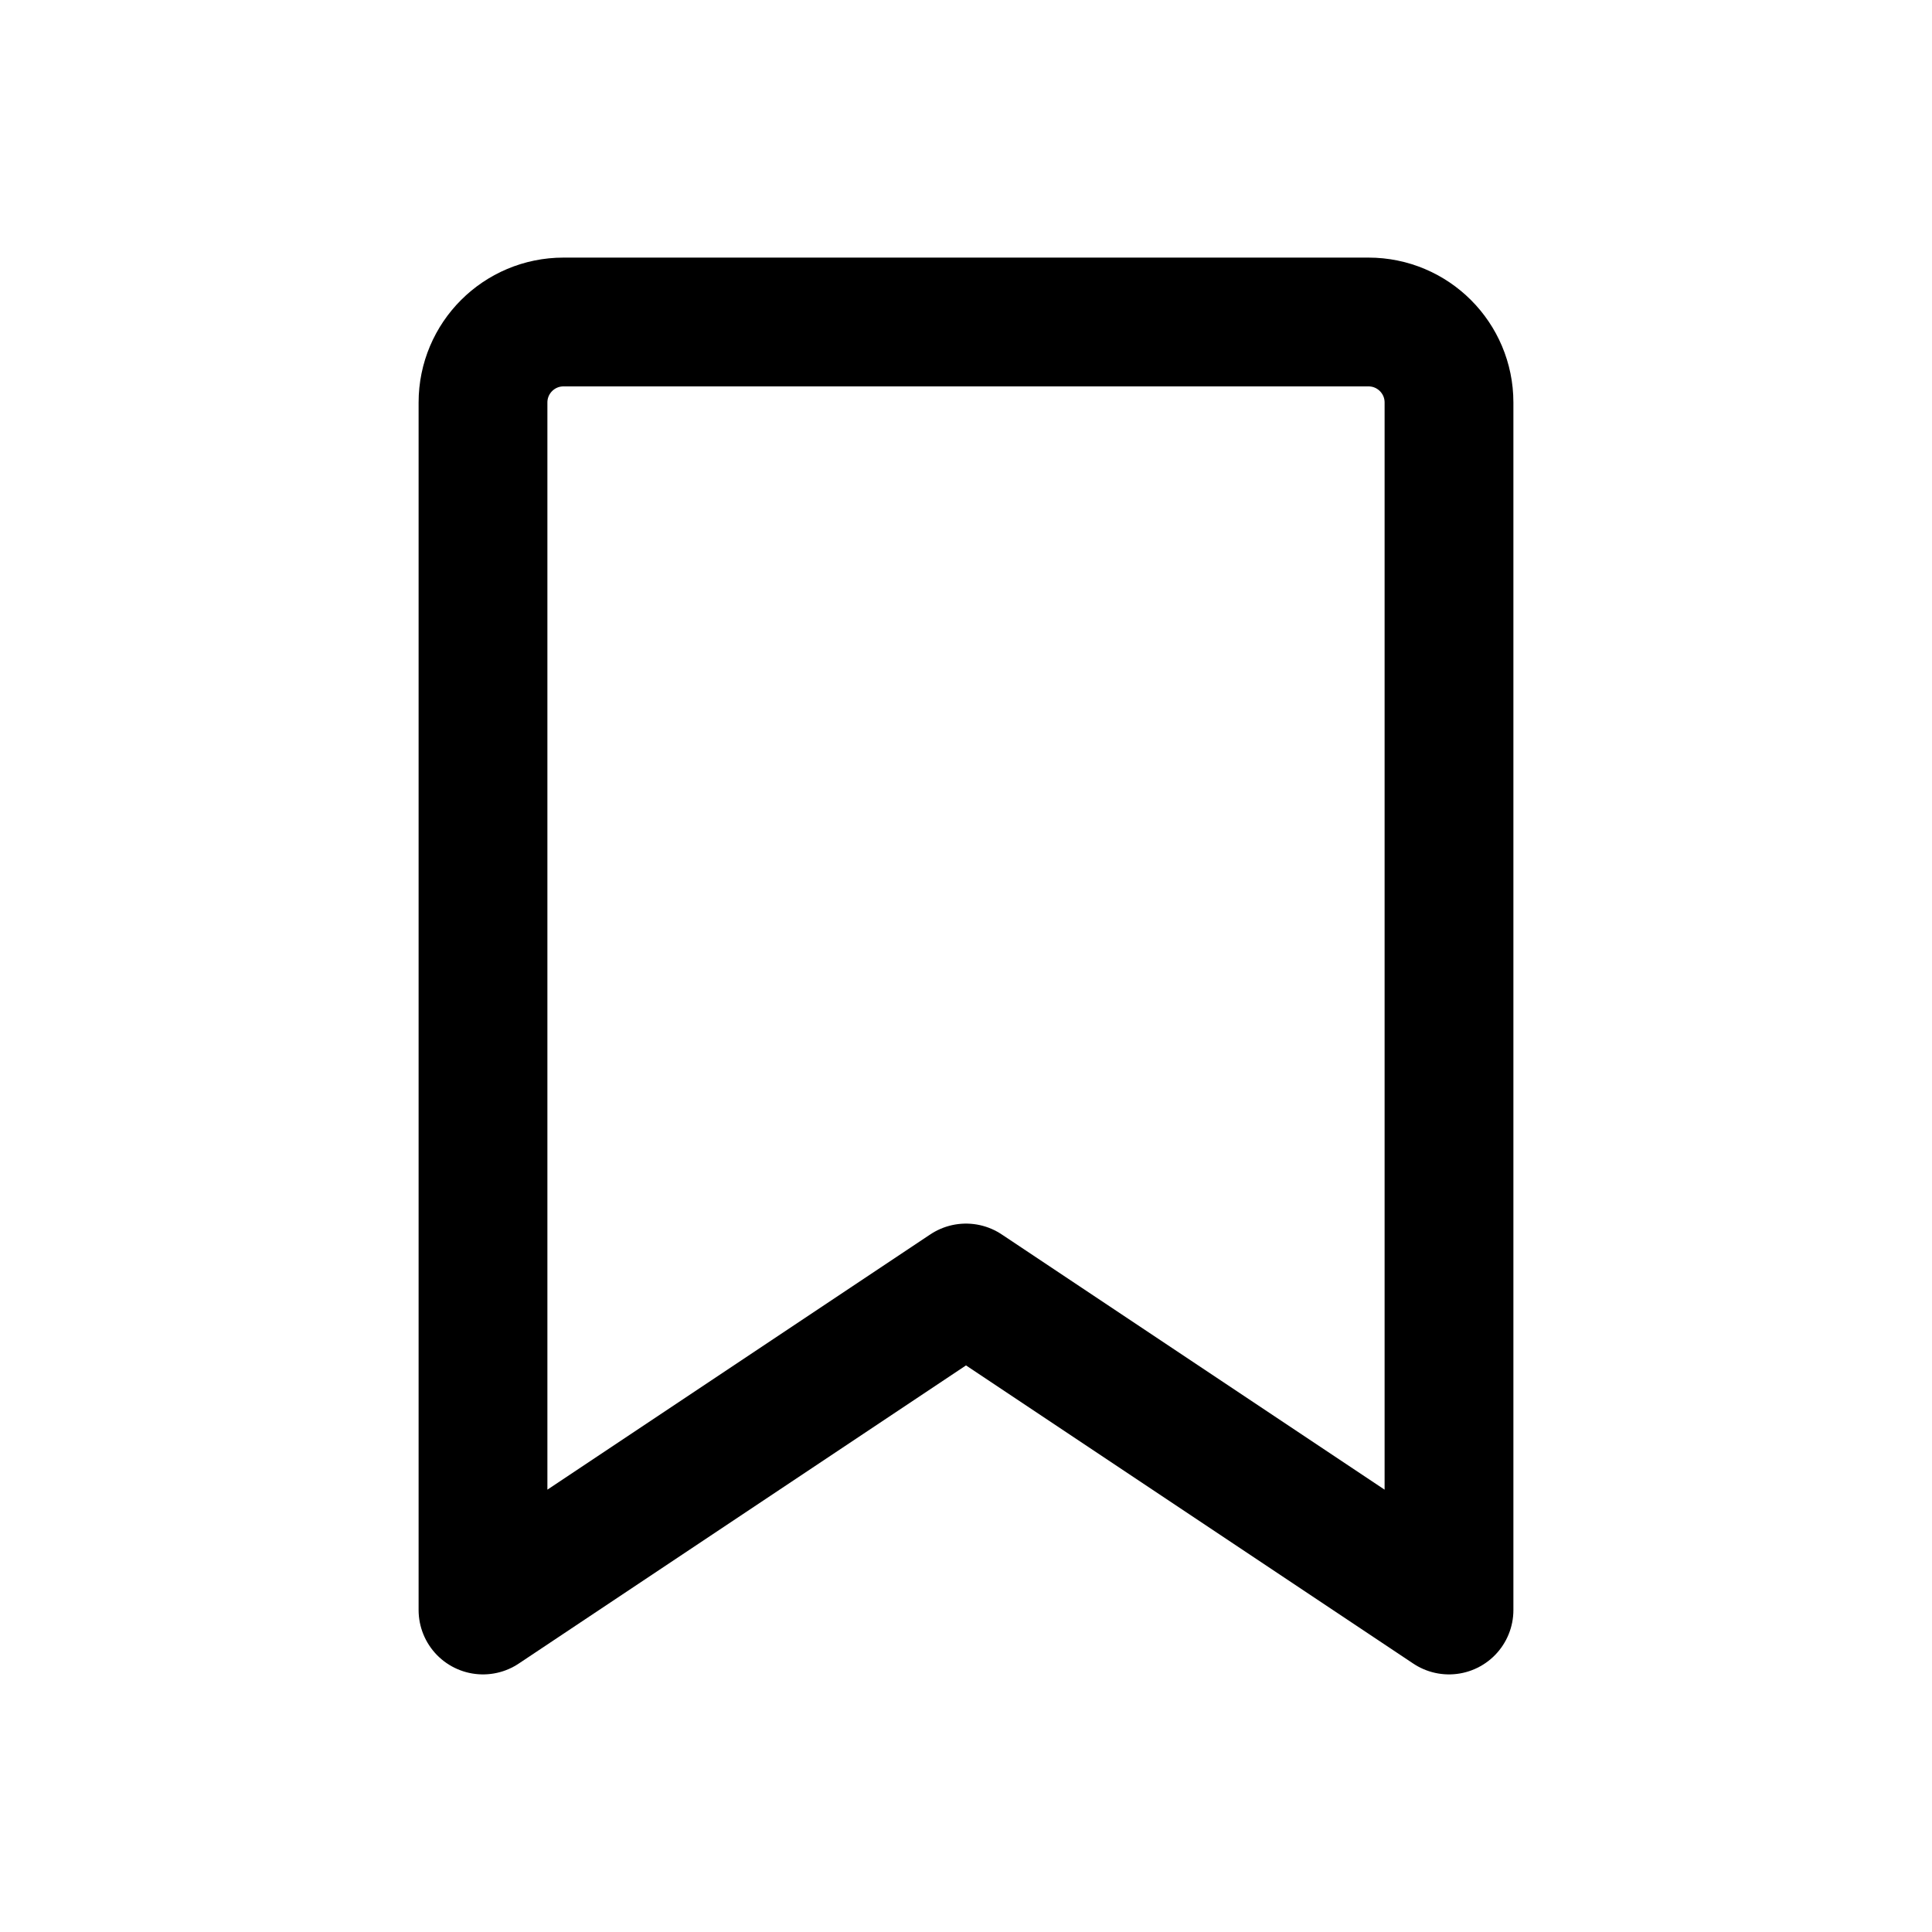
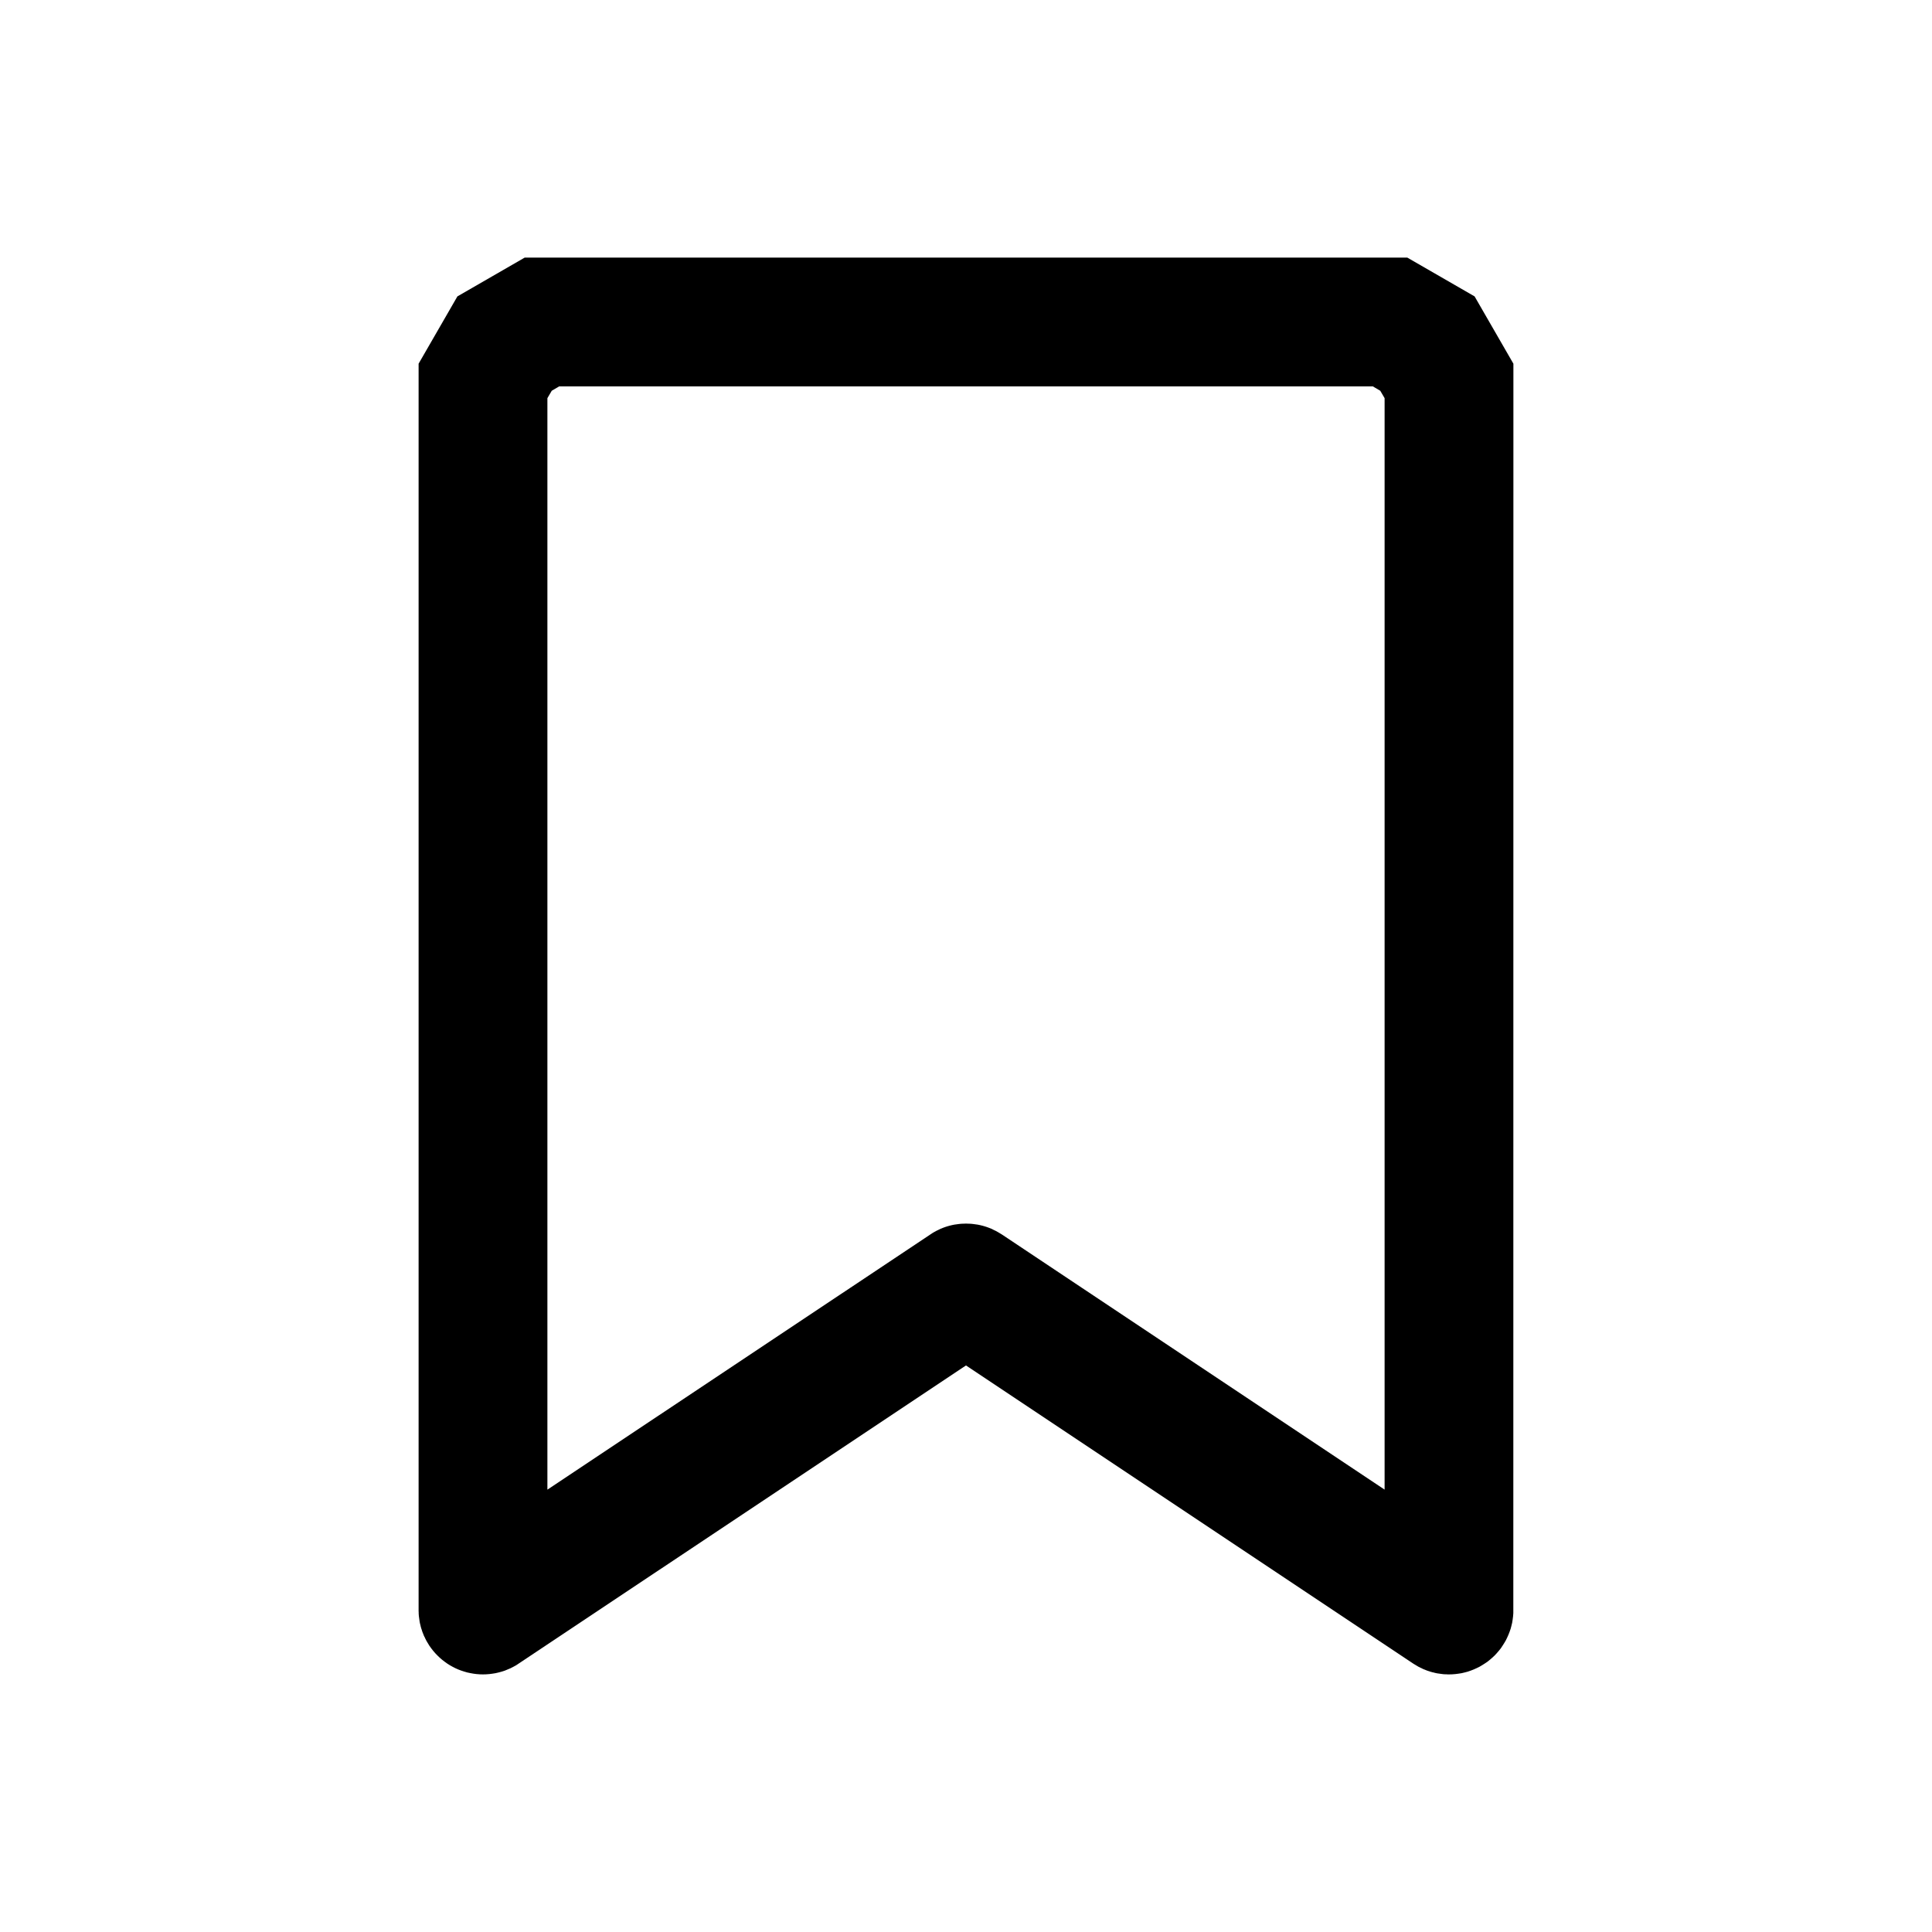
- <svg xmlns="http://www.w3.org/2000/svg" width="24" height="24" viewBox="0 0 24 24" fill="none" stroke="currentColor" stroke-width="1.6" stroke-linecap="round" stroke-linejoin="round">
-   <path d="M7 4h10a1 1 0 0 1 1 1v15l-6-4-6 4V5a1 1 0 0 1 1-1z" />
+ <svg xmlns="http://www.w3.org/2000/svg" width="24" height="24" viewBox="0 0 24 24">
+   <path d="M7 3.2 L7 3.2 Q17 3.2 17.482 3.2 Q17.9 3.441 18.318 3.682 Q18.559 4.1 18.8 4.518 L18.8 5 Q18.8 20.02 18.799 20.039 Q18.798 20.059 18.796 20.078 Q18.794 20.098 18.791 20.117 Q18.788 20.137 18.785 20.156 Q18.781 20.175 18.776 20.194 Q18.771 20.213 18.766 20.232 Q18.76 20.251 18.753 20.27 Q18.747 20.288 18.739 20.306 Q18.732 20.324 18.723 20.342 Q18.715 20.36 18.706 20.377 Q18.696 20.394 18.686 20.411 Q18.676 20.428 18.665 20.444 Q18.654 20.461 18.643 20.477 Q18.631 20.492 18.618 20.508 Q18.606 20.523 18.593 20.537 Q18.58 20.552 18.566 20.566 Q18.552 20.58 18.537 20.593 Q18.523 20.606 18.508 20.618 Q18.492 20.631 18.477 20.643 Q18.461 20.654 18.444 20.665 Q18.428 20.676 18.411 20.686 Q18.394 20.696 18.377 20.706 Q18.36 20.715 18.342 20.723 Q18.324 20.732 18.306 20.739 Q18.288 20.747 18.27 20.753 Q18.251 20.76 18.232 20.766 Q18.213 20.771 18.194 20.776 Q18.175 20.781 18.156 20.785 Q18.137 20.788 18.117 20.791 Q18.098 20.794 18.078 20.796 Q18.059 20.798 18.039 20.799 Q18.02 20.8 18 20.8 Q17.993 20.8 17.985 20.8 Q17.978 20.8 17.971 20.799 Q17.963 20.799 17.956 20.799 Q17.949 20.798 17.941 20.798 Q17.934 20.797 17.927 20.797 Q17.919 20.796 17.912 20.795 Q17.905 20.794 17.897 20.793 Q17.89 20.792 17.883 20.791 Q17.876 20.79 17.868 20.789 Q17.861 20.788 17.854 20.787 Q17.847 20.785 17.839 20.784 Q17.832 20.782 17.825 20.781 Q17.818 20.779 17.811 20.777 Q17.804 20.776 17.796 20.774 Q17.789 20.772 17.782 20.77 Q17.775 20.768 17.768 20.766 Q17.761 20.764 17.754 20.761 Q17.747 20.759 17.74 20.757 Q17.733 20.754 17.726 20.752 Q17.719 20.749 17.713 20.747 Q17.706 20.744 17.699 20.741 Q17.692 20.738 17.685 20.736 Q17.679 20.733 17.672 20.73 Q17.665 20.727 17.659 20.723 Q17.652 20.72 17.645 20.717 Q17.639 20.714 17.632 20.71 Q17.626 20.707 17.619 20.704 Q17.613 20.7 17.606 20.696 Q17.6 20.693 17.594 20.689 Q17.587 20.685 17.581 20.681 Q17.575 20.678 17.569 20.674 Q17.562 20.67 17.556 20.666 L17.556 20.666 L11.556 16.666 L12 16 L12.444 16.666 Q6.427 20.677 6.411 20.687 Q6.394 20.697 6.376 20.706 Q6.359 20.715 6.341 20.724 Q6.324 20.732 6.305 20.739 Q6.287 20.747 6.269 20.754 Q6.25 20.76 6.231 20.766 Q6.213 20.771 6.194 20.776 Q6.175 20.781 6.155 20.785 Q6.136 20.789 6.117 20.791 Q6.097 20.794 6.078 20.796 Q6.058 20.798 6.038 20.799 Q6.019 20.8 5.999 20.8 Q5.98 20.8 5.96 20.799 Q5.94 20.798 5.921 20.796 Q5.901 20.794 5.882 20.791 Q5.862 20.788 5.843 20.784 Q5.824 20.781 5.805 20.776 Q5.786 20.771 5.767 20.765 Q5.748 20.76 5.73 20.753 Q5.711 20.746 5.693 20.739 Q5.675 20.731 5.657 20.723 Q5.639 20.714 5.622 20.705 Q5.605 20.696 5.588 20.686 Q5.571 20.676 5.555 20.665 Q5.539 20.654 5.523 20.642 Q5.507 20.63 5.492 20.618 Q5.477 20.605 5.462 20.592 Q5.448 20.579 5.434 20.565 Q5.42 20.551 5.407 20.537 Q5.394 20.522 5.381 20.507 Q5.369 20.492 5.357 20.476 Q5.345 20.46 5.334 20.444 Q5.33 20.438 5.326 20.431 Q5.322 20.425 5.319 20.419 Q5.315 20.413 5.311 20.406 Q5.307 20.4 5.304 20.394 Q5.3 20.387 5.296 20.381 Q5.293 20.374 5.29 20.368 Q5.286 20.361 5.283 20.355 Q5.28 20.348 5.277 20.341 Q5.273 20.335 5.27 20.328 Q5.267 20.321 5.264 20.315 Q5.262 20.308 5.259 20.301 Q5.256 20.294 5.253 20.287 Q5.251 20.281 5.248 20.274 Q5.246 20.267 5.243 20.26 Q5.241 20.253 5.239 20.246 Q5.236 20.239 5.234 20.232 Q5.232 20.225 5.23 20.218 Q5.228 20.211 5.226 20.204 Q5.224 20.196 5.223 20.189 Q5.221 20.182 5.219 20.175 Q5.218 20.168 5.216 20.161 Q5.215 20.153 5.213 20.146 Q5.212 20.139 5.211 20.132 Q5.21 20.124 5.209 20.117 Q5.208 20.11 5.207 20.103 Q5.206 20.095 5.205 20.088 Q5.204 20.081 5.203 20.073 Q5.203 20.066 5.202 20.059 Q5.202 20.051 5.201 20.044 Q5.201 20.037 5.201 20.029 Q5.2 20.022 5.2 20.015 Q5.2 20.007 5.2 20 L5.2 20 Q5.2 5 5.2 4.518 Q5.441 4.1 5.682 3.682 Q6.1 3.441 6.518 3.2 Z M7 4.8 Q7 4.8 6.946 4.8 Q6.9 4.827 6.854 4.854 Q6.827 4.9 6.8 4.946 L6.8 5 L6.8 20 L6 20 L5.556 19.334 Q11.568 15.326 11.581 15.319 Q11.594 15.311 11.606 15.304 Q11.619 15.296 11.632 15.29 Q11.645 15.283 11.659 15.277 Q11.672 15.27 11.685 15.264 Q11.699 15.259 11.713 15.253 Q11.726 15.248 11.74 15.243 Q11.754 15.239 11.768 15.234 Q11.782 15.23 11.796 15.226 Q11.811 15.223 11.825 15.219 Q11.839 15.216 11.854 15.213 Q11.868 15.211 11.883 15.209 Q11.897 15.206 11.912 15.205 Q11.927 15.203 11.941 15.202 Q11.956 15.201 11.971 15.201 Q11.985 15.2 12 15.2 Q12.015 15.2 12.029 15.201 Q12.044 15.201 12.059 15.202 Q12.073 15.203 12.088 15.205 Q12.103 15.206 12.117 15.209 Q12.132 15.211 12.146 15.213 Q12.161 15.216 12.175 15.219 Q12.189 15.223 12.204 15.226 Q12.218 15.23 12.232 15.234 Q12.246 15.239 12.26 15.243 Q12.274 15.248 12.287 15.253 Q12.301 15.259 12.315 15.264 Q12.328 15.27 12.341 15.277 Q12.355 15.283 12.368 15.29 Q12.381 15.296 12.394 15.304 Q12.406 15.311 12.419 15.319 Q12.432 15.326 12.444 15.334 L12.444 15.334 L18.444 19.334 L18 20 L17.2 20 Q17.2 5 17.2 4.946 Q17.173 4.9 17.146 4.854 Q17.1 4.827 17.054 4.8 L17 4.8 Z" fill="currentColor" />
</svg>
